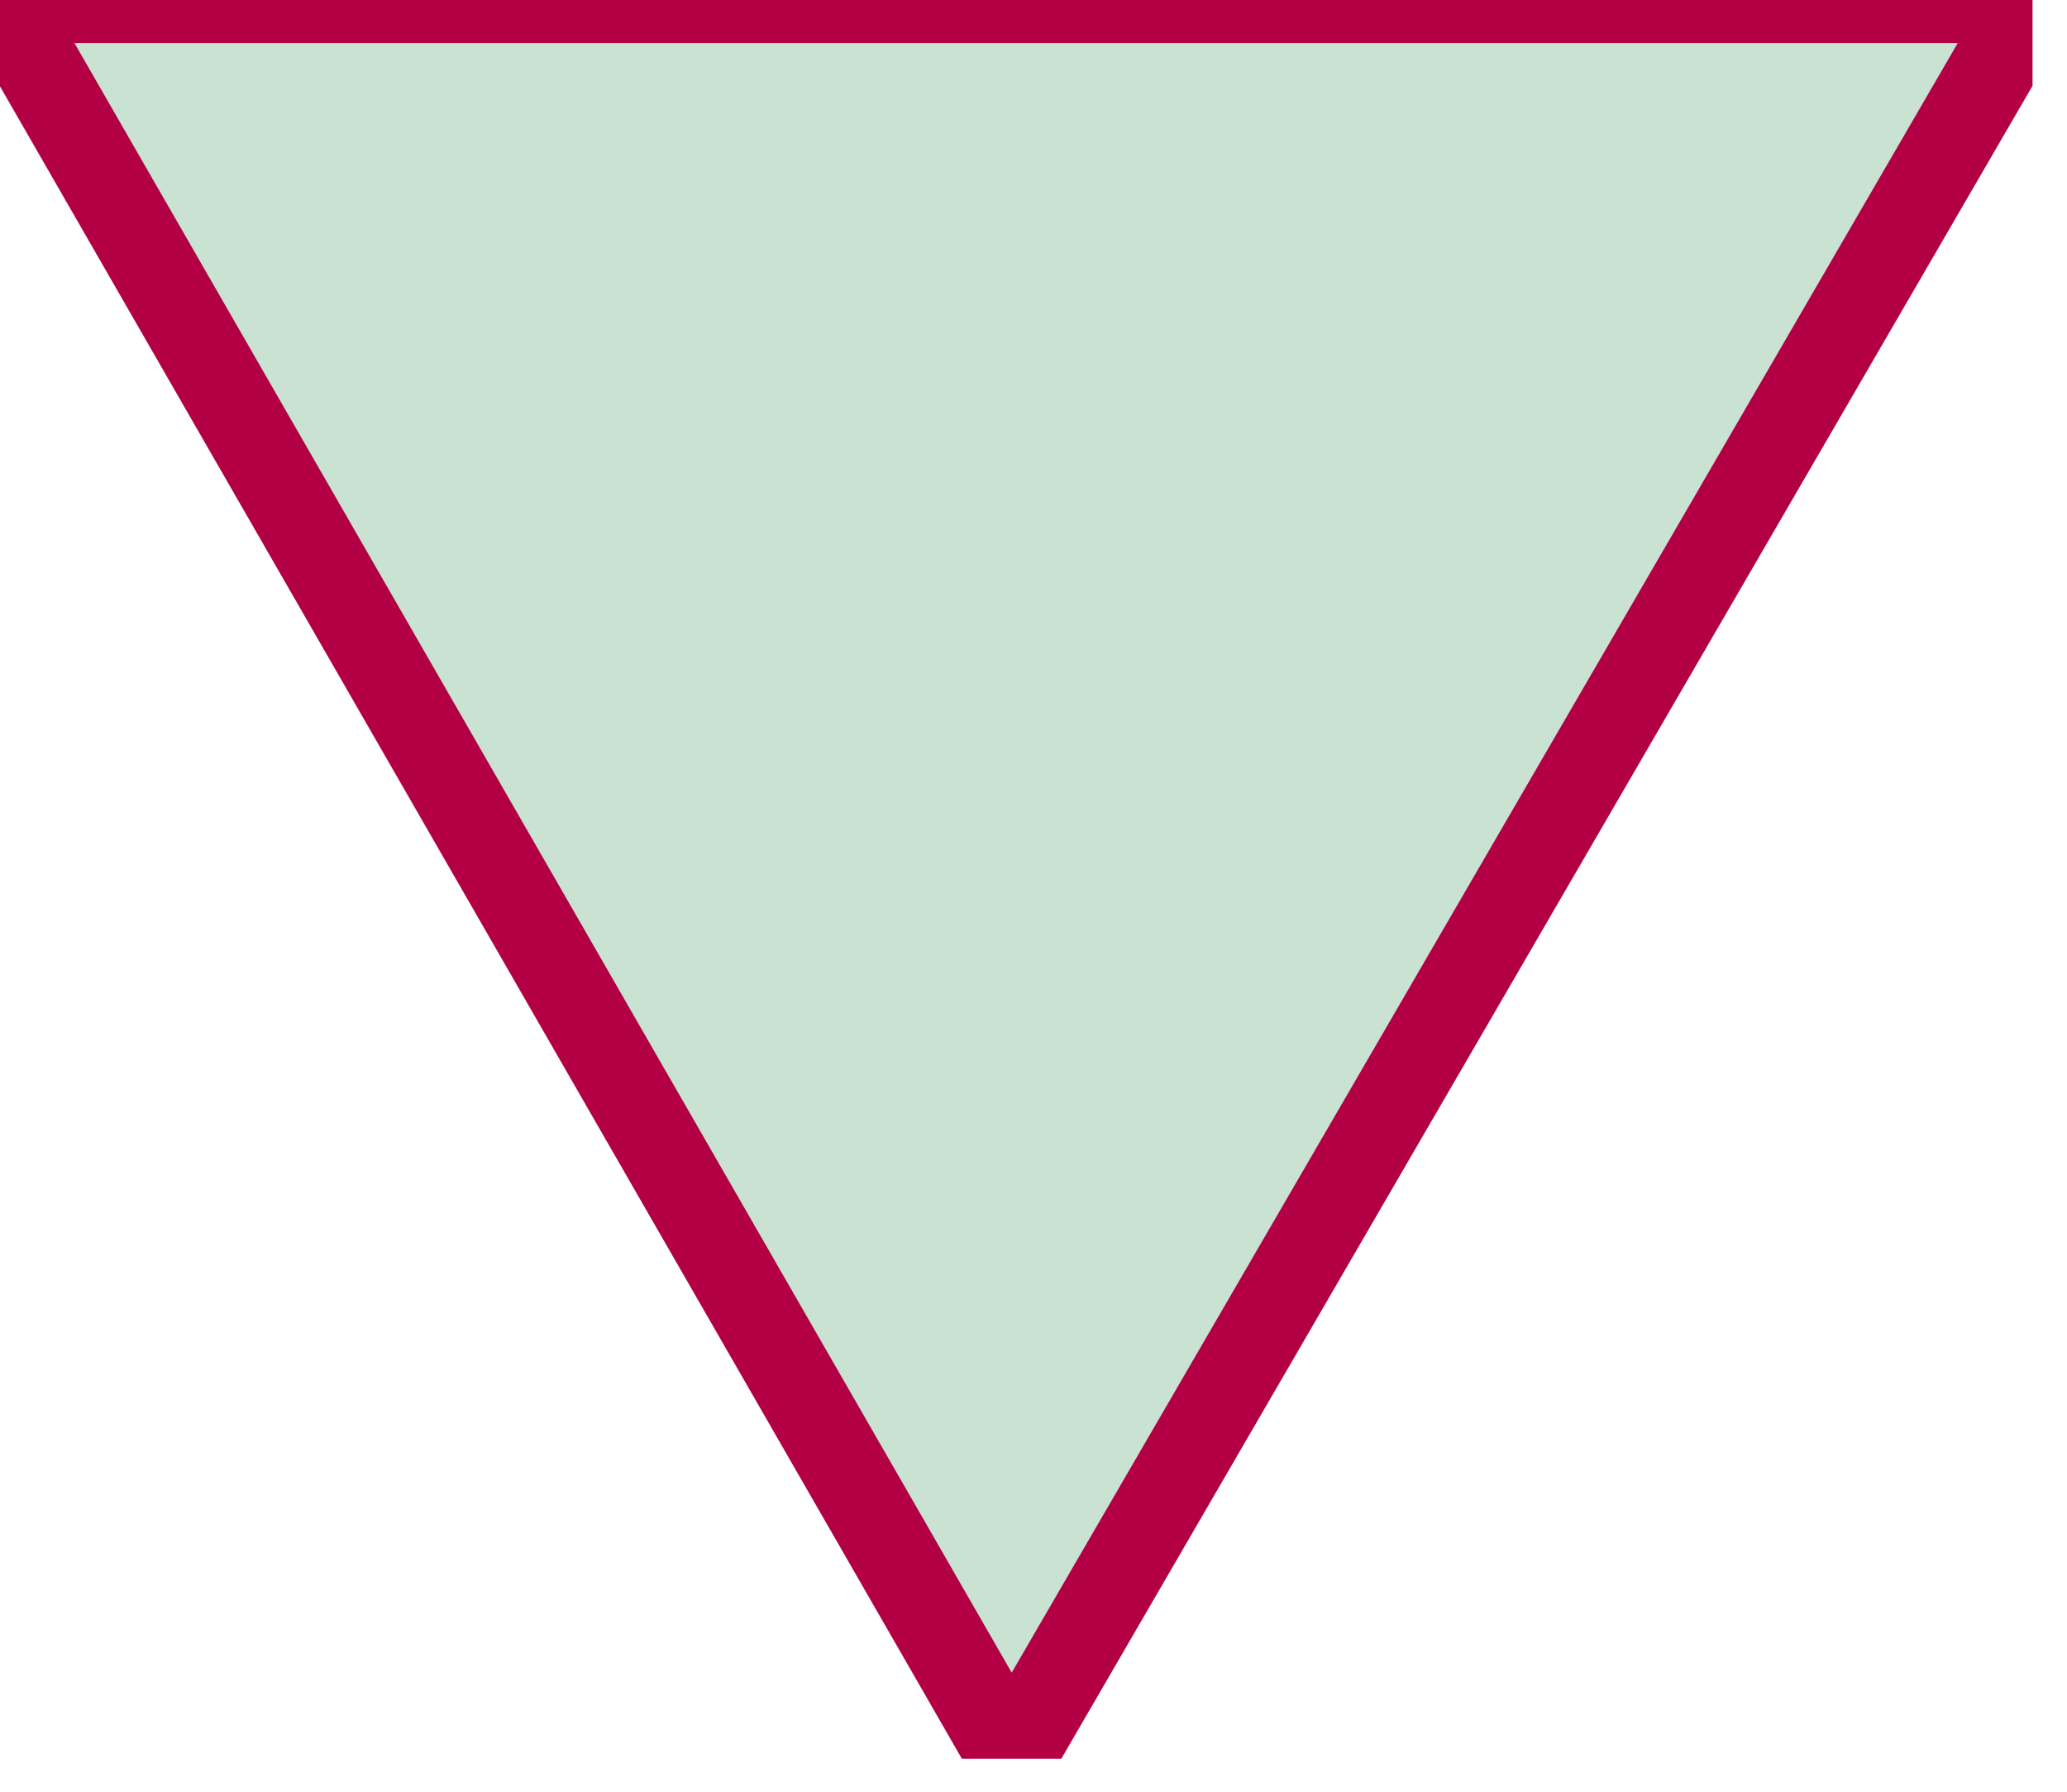
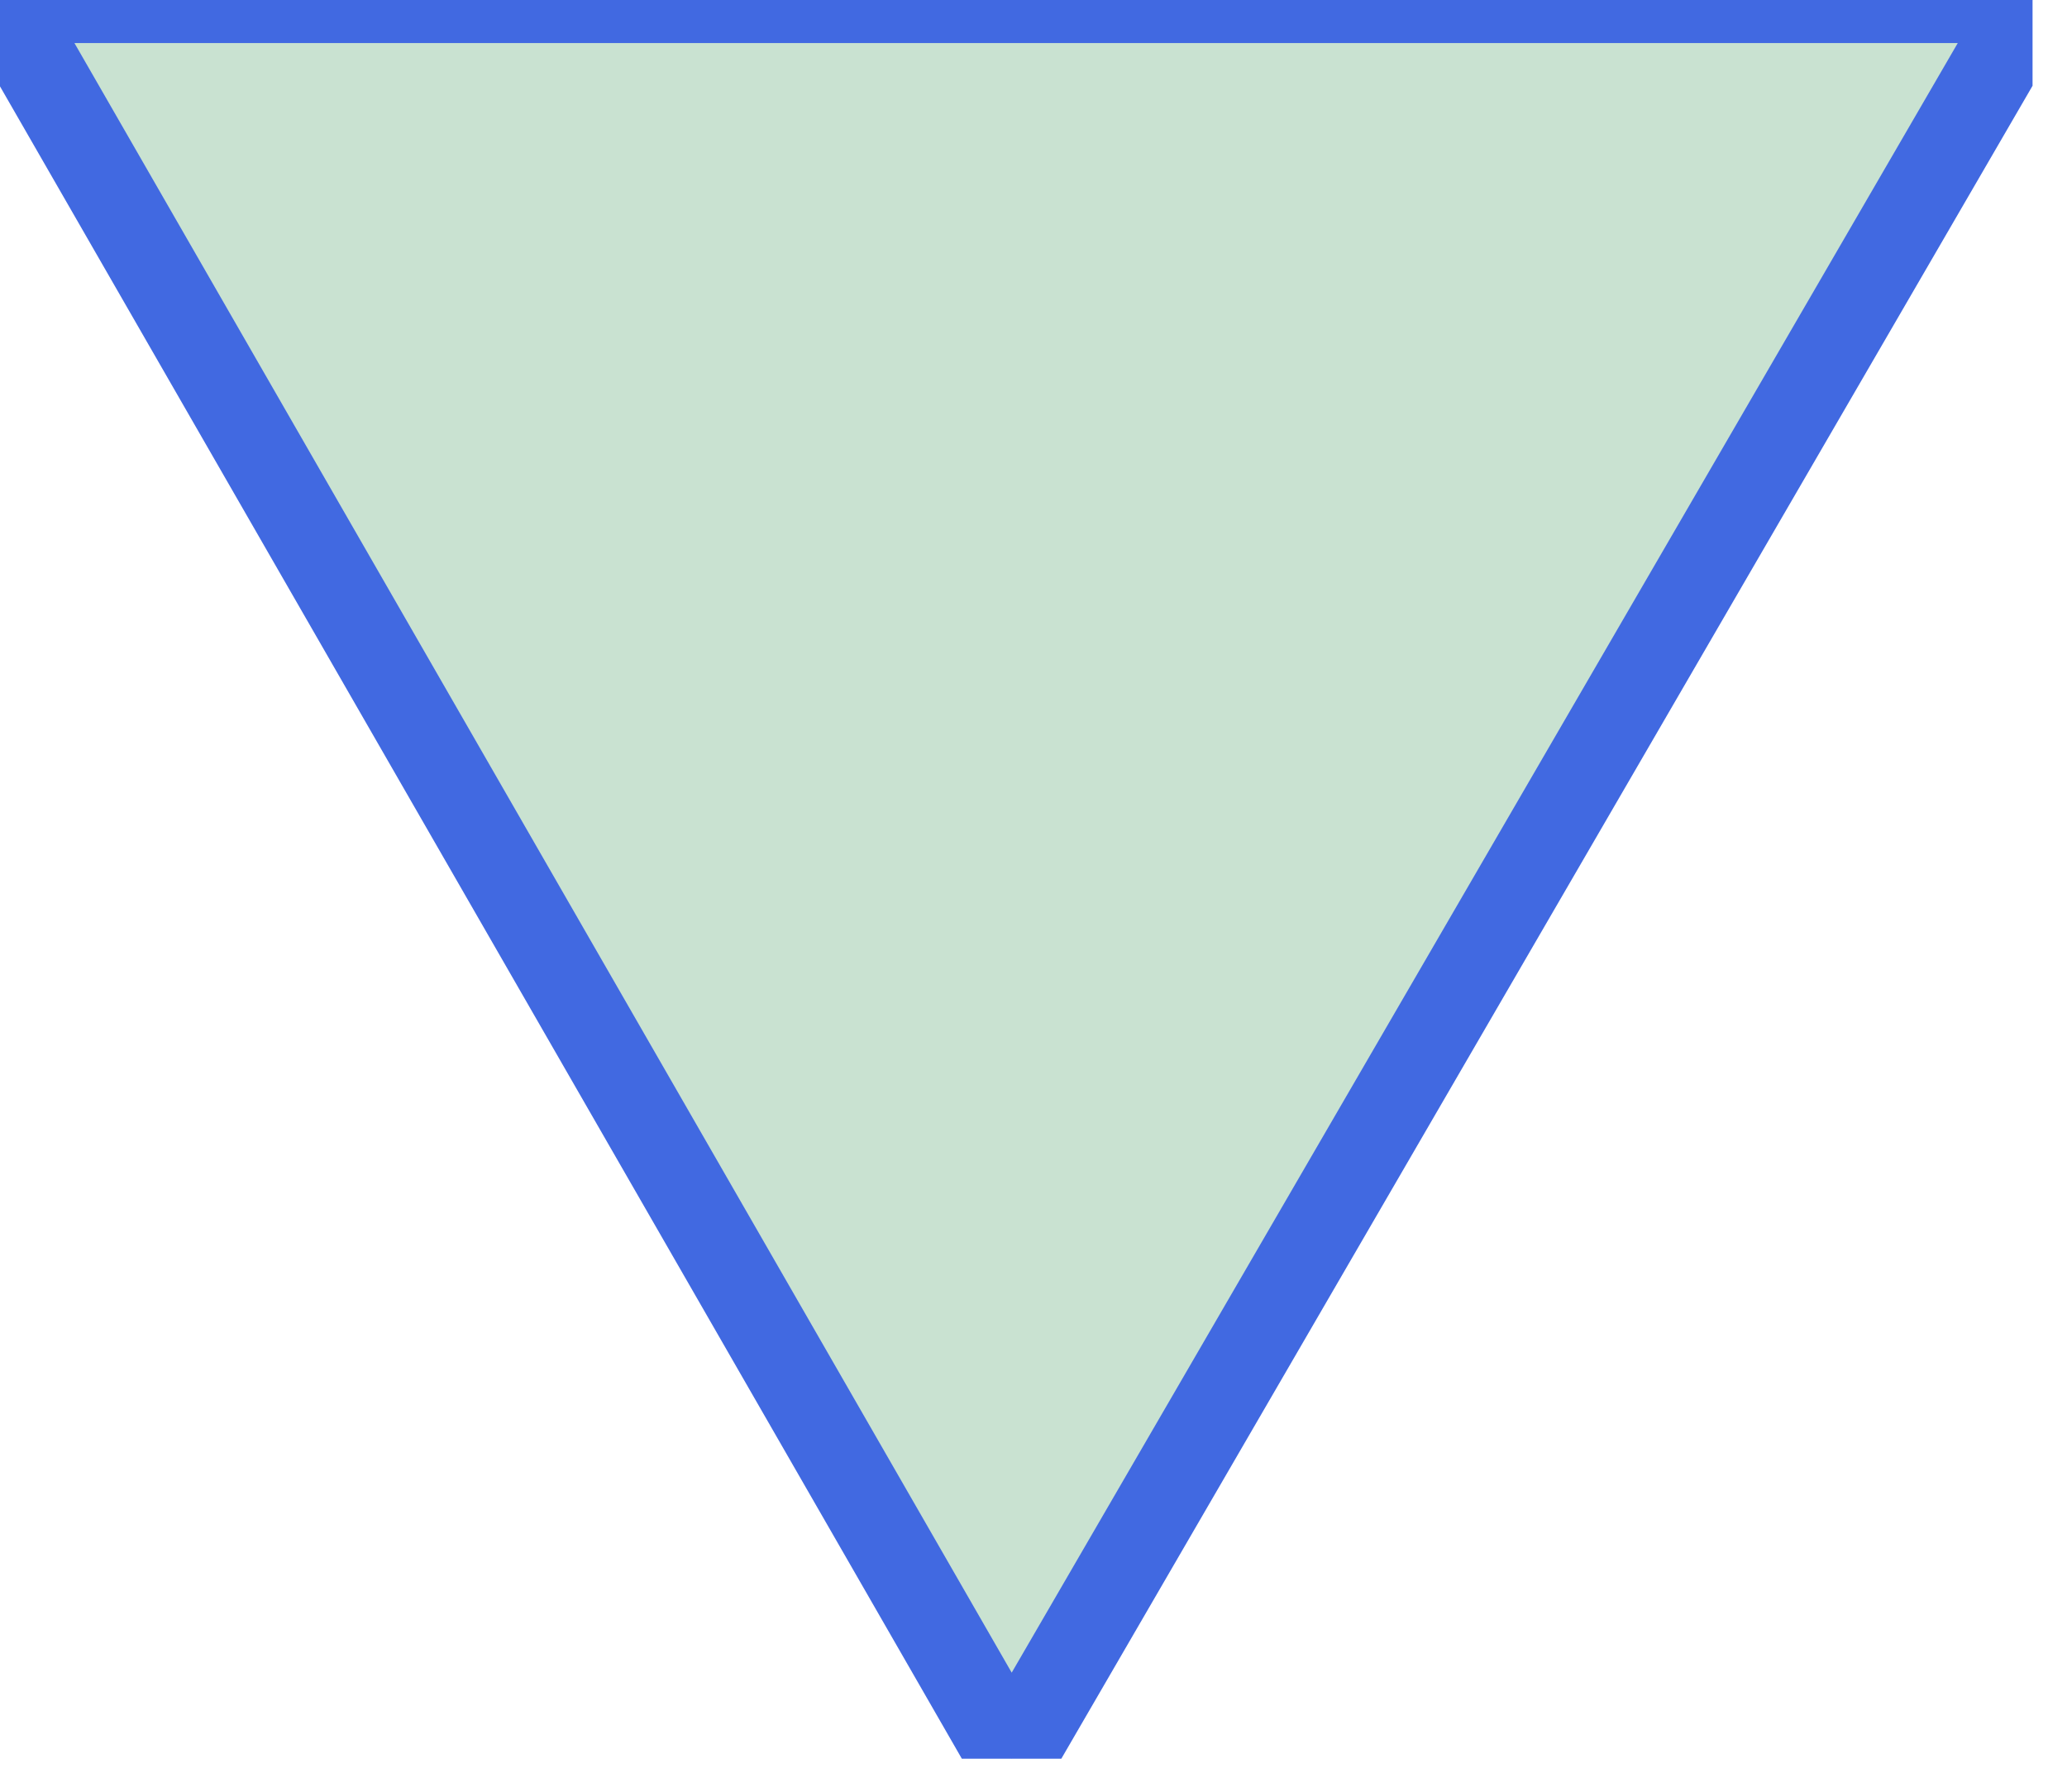
<svg xmlns="http://www.w3.org/2000/svg" aria-label="D4" class="die-icon d4" role="img" viewBox="0 0 30 26">
  <g clip-path="url(#d4-clip0)">
-     <path class="shape" d="M14.681 25.521L29.5 0H0L14.681 25.521Z" fill="#c9e2d1" stroke="#B30044" stroke-width="1.25px" />
+     <path class="shape" d="M14.681 25.521L29.5 0H0L14.681 25.521Z" fill="#c9e2d1" stroke="#4169E1" stroke-width="1.25px" />
  </g>
  <defs>
    <clipPath id="d4-clip0">
      <rect height="25.521" width="29.5" />
    </clipPath>
  </defs>
</svg>
